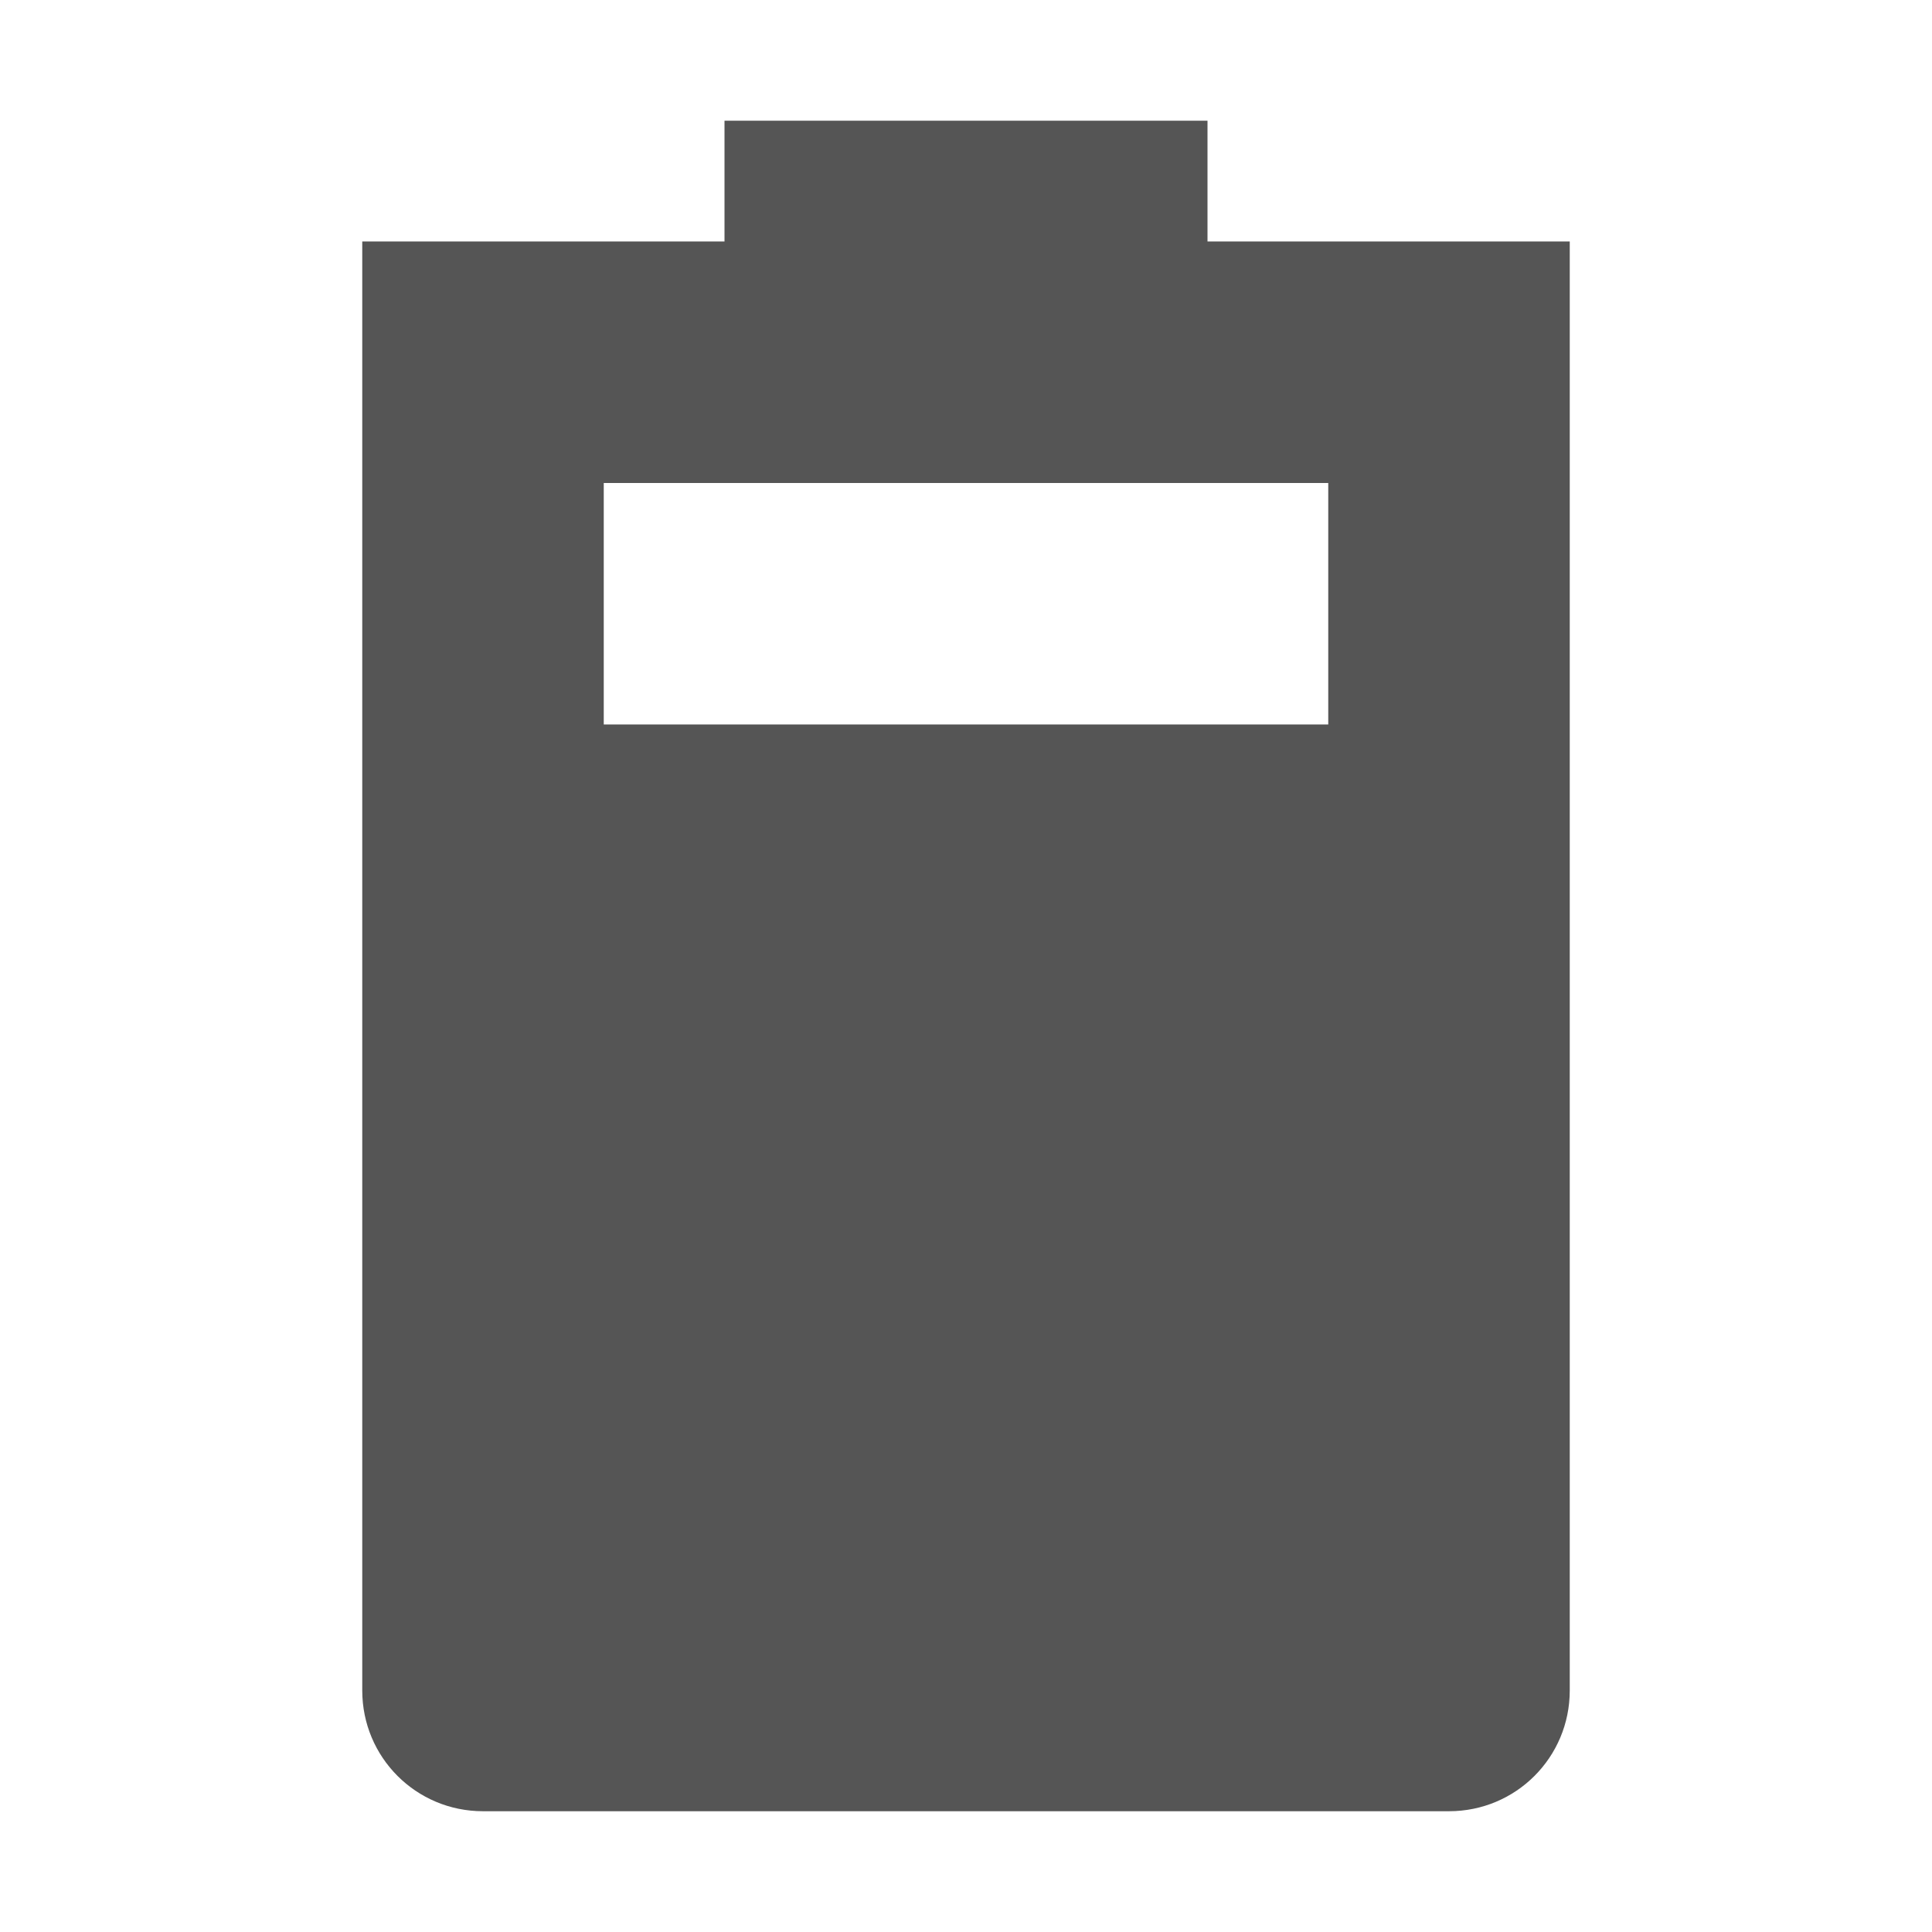
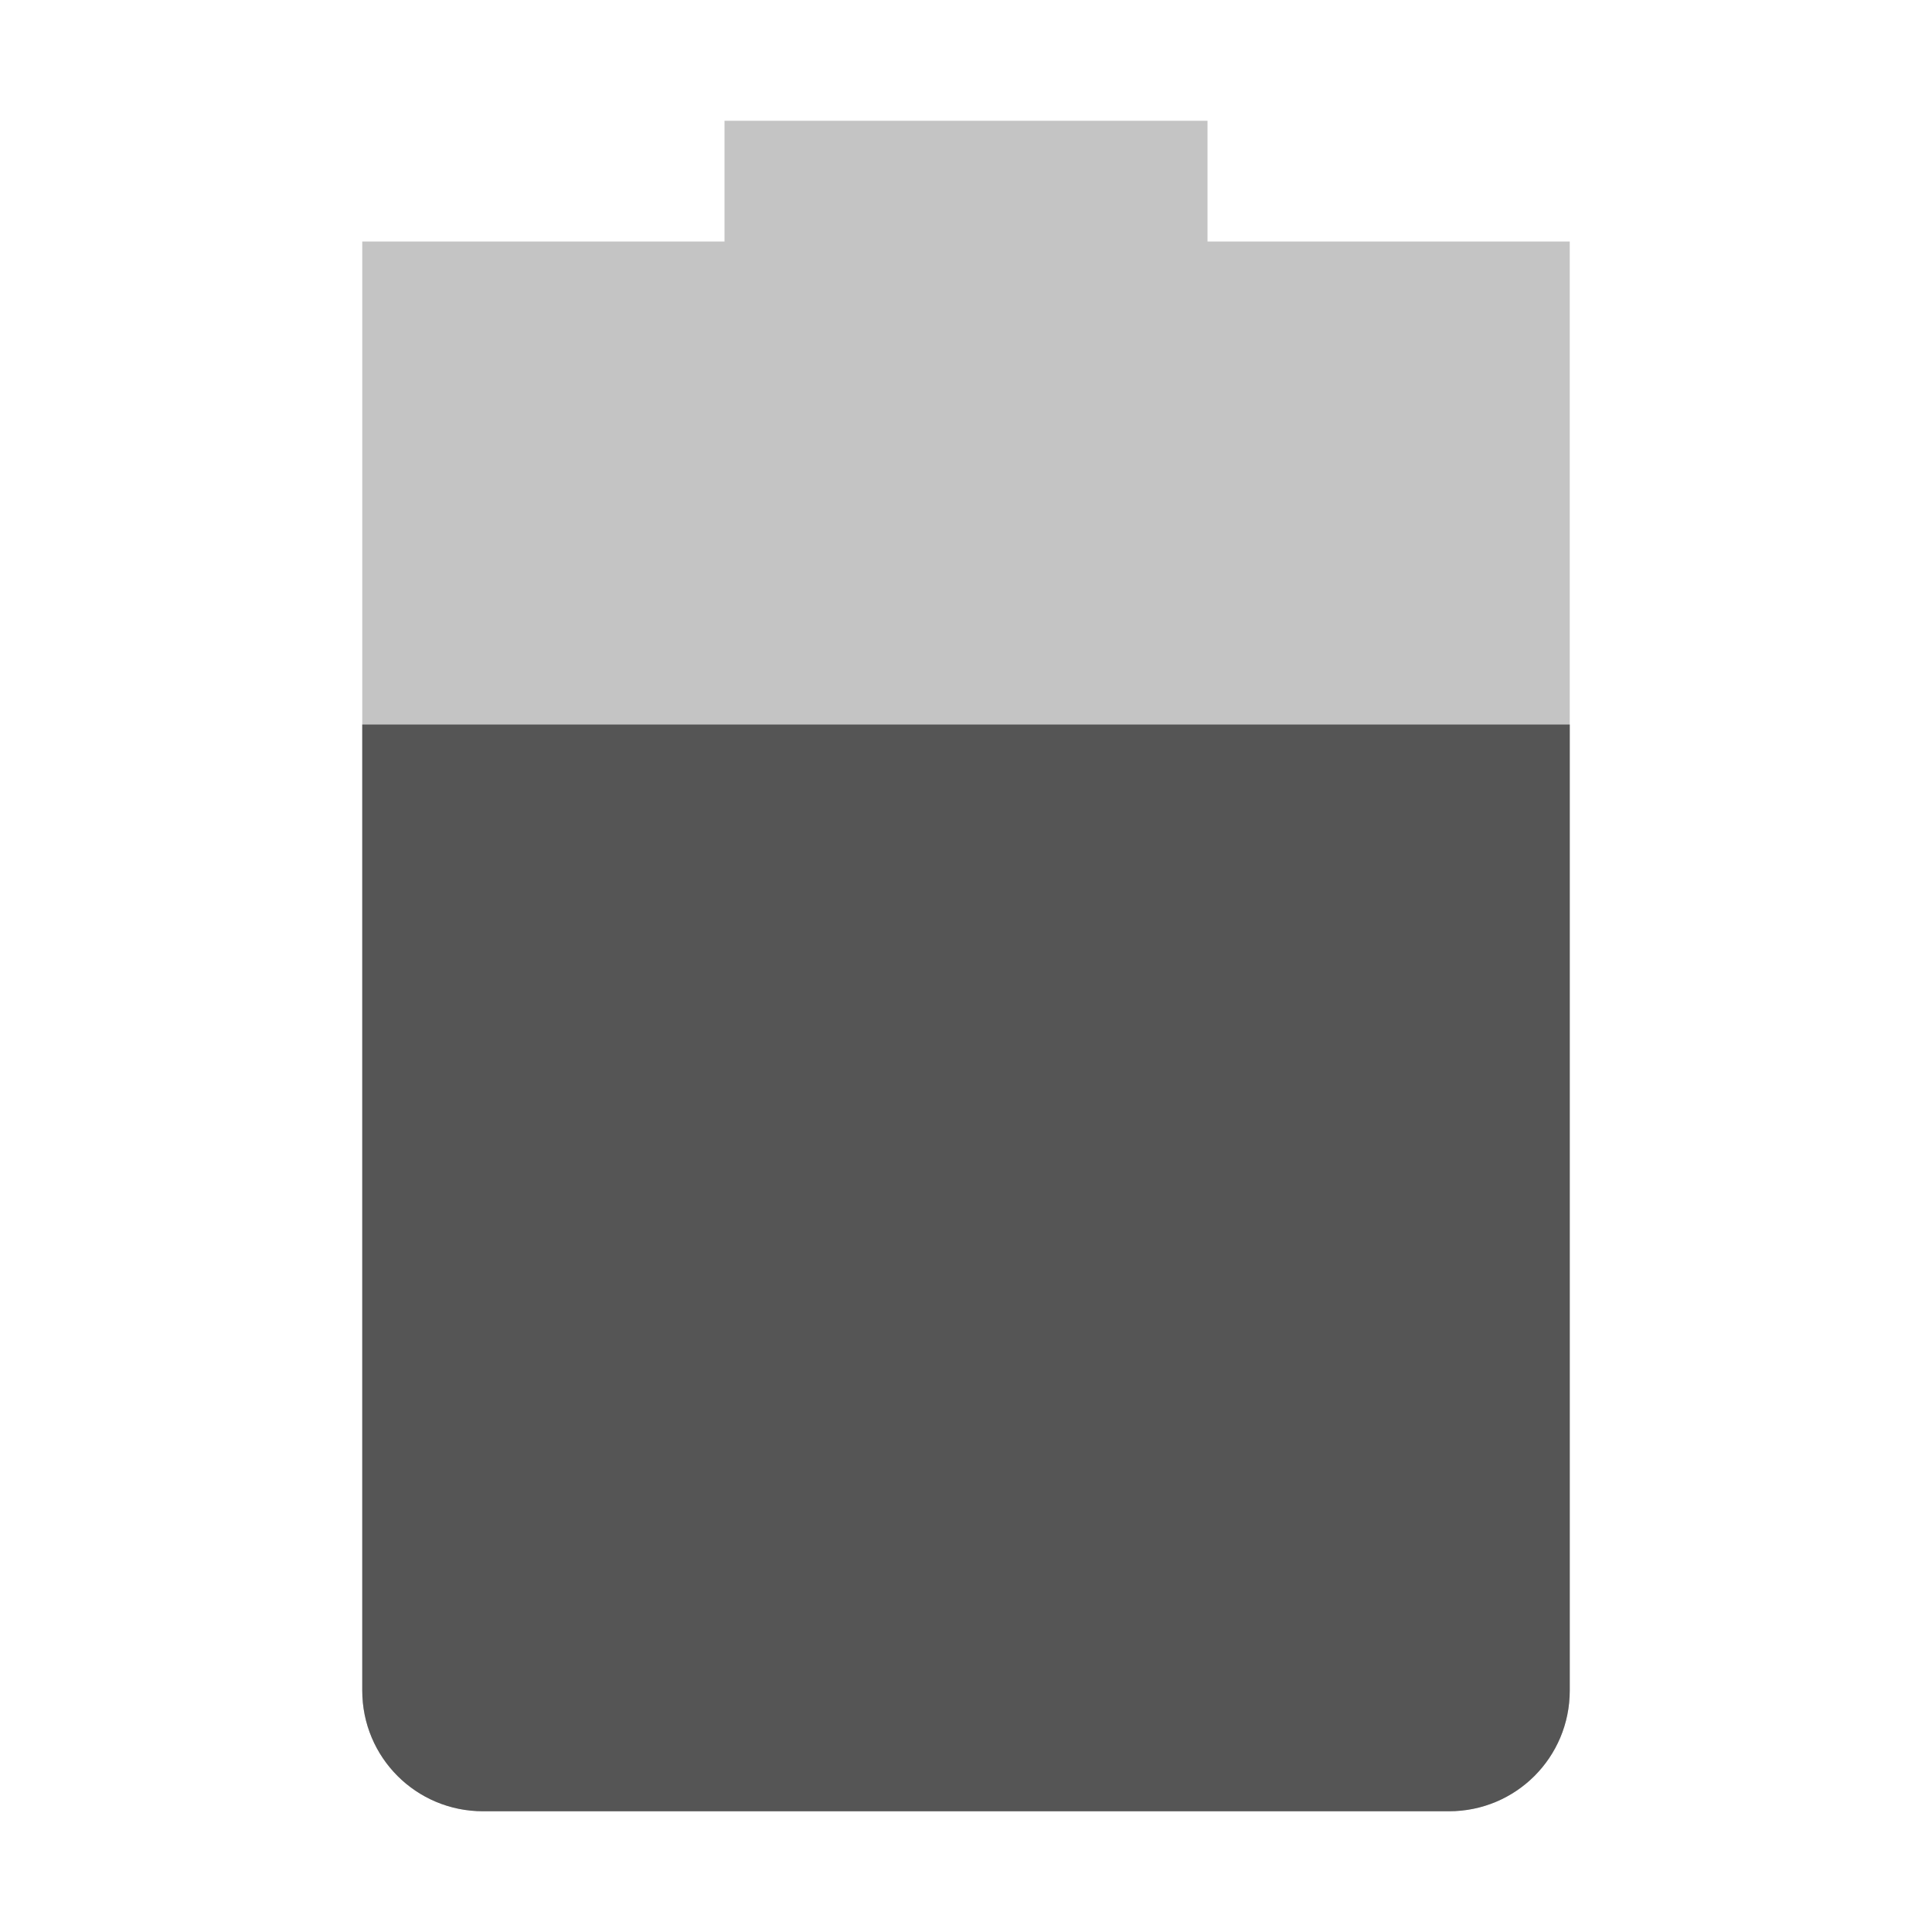
<svg xmlns="http://www.w3.org/2000/svg" height="16" id="svg6530" version="1.1" viewBox="0 0 16 16" width="16">
  <defs id="defs6532" />
-   <g id="layer1" transform="translate(-55.99998,-676.3622)">
-     <path d="m 62,677.362 0,1 -3,0 0,1 0,3 0,1 0,7 c 0,0.554 0.446,1 1,1 l 8,0 c 0.554,0 1,-0.446 1,-1 l 0,-7 0,-1 0,-3 0,-1 -3,0 0,-1 -4,0 z m -1,3 6,0 0,2 -6,0 0,-2 z" id="path6692-0" style="fill:#555555;fill-opacity:1;stroke:none" />
+   <g id="layer1" transform="translate(-55.99998,-676.3639)">
+     <path d="m 62,677.364 0,1 -3,0 0,1 0,11 c 0,0.554 0.446,1 1,1 l 8,0 c 0.554,0 1,-0.446 1,-1 l 0,-11 0,-1 -3,0 0,-1 z" id="path6690" style="opacity:0.35;fill:#555555;fill-opacity:1;stroke:none" />
+     <path d="m 59,682.364 0,8 c 0,0.554 0.446,1 1,1 l 8,0 c 0.554,0 1,-0.446 1,-1 l 0,-8 -10,0 z" id="path6692" style="fill:#555555;fill-opacity:1;stroke:none" />
  </g>
</svg>
